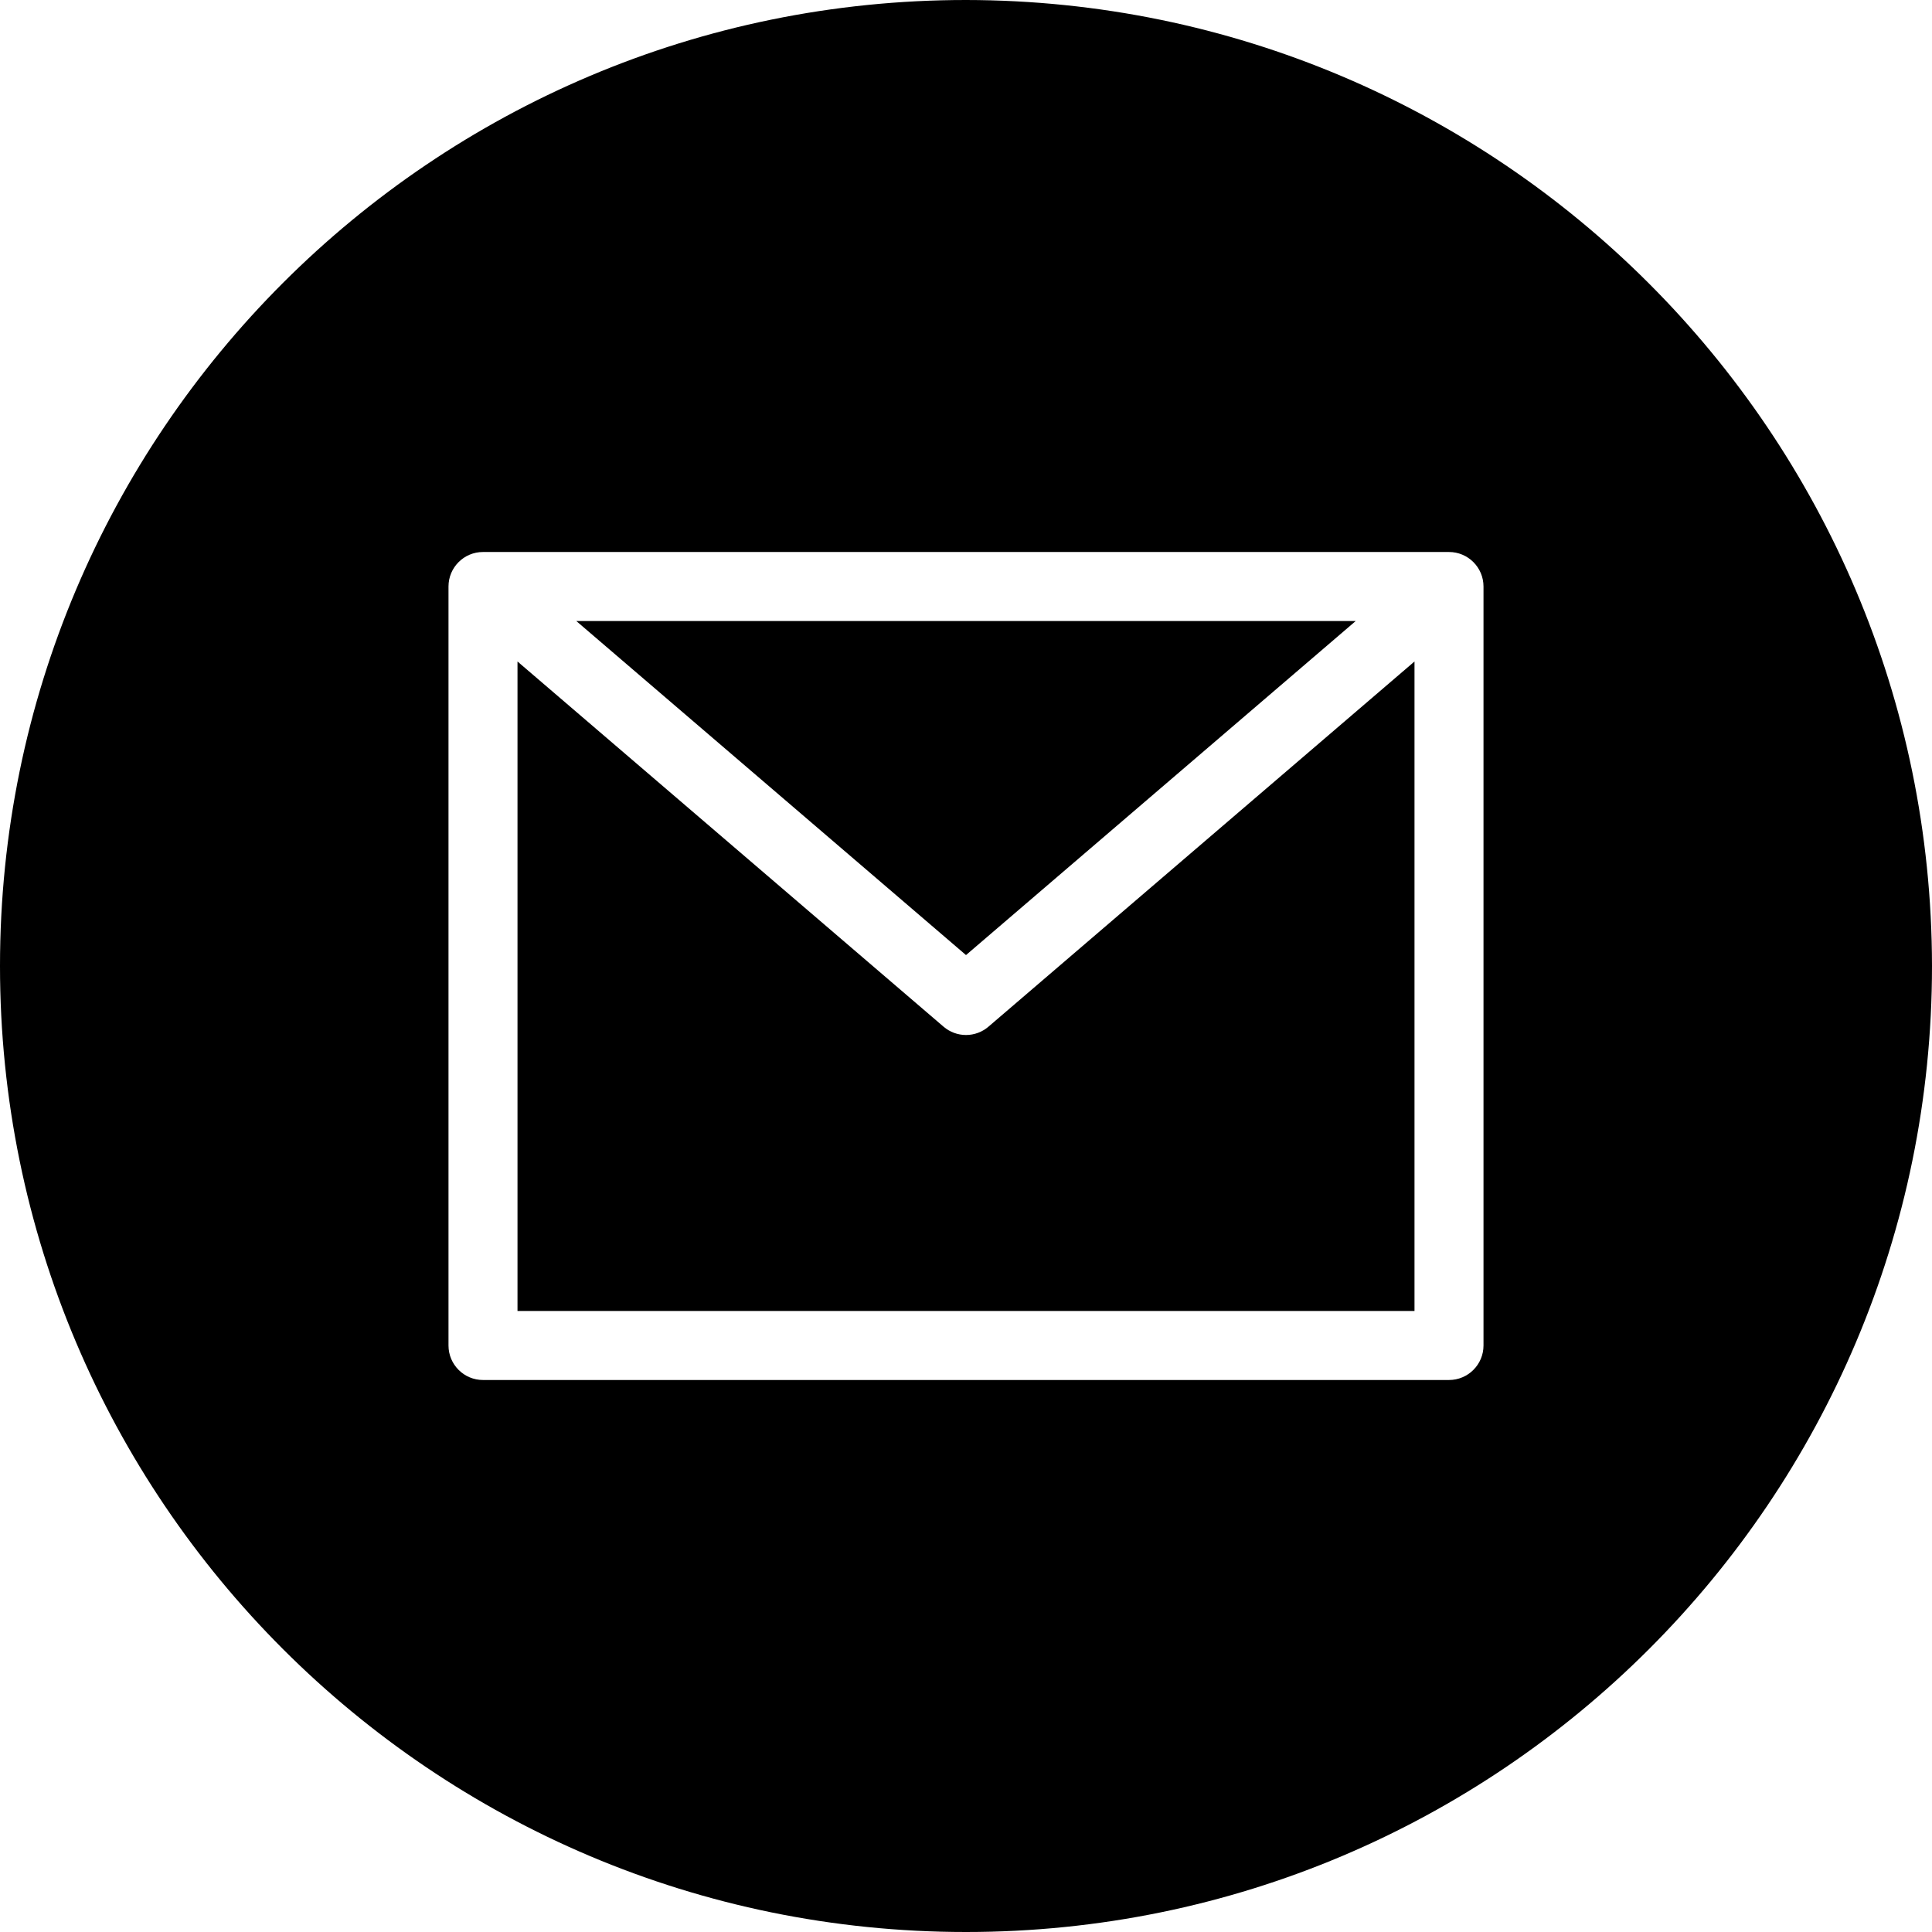
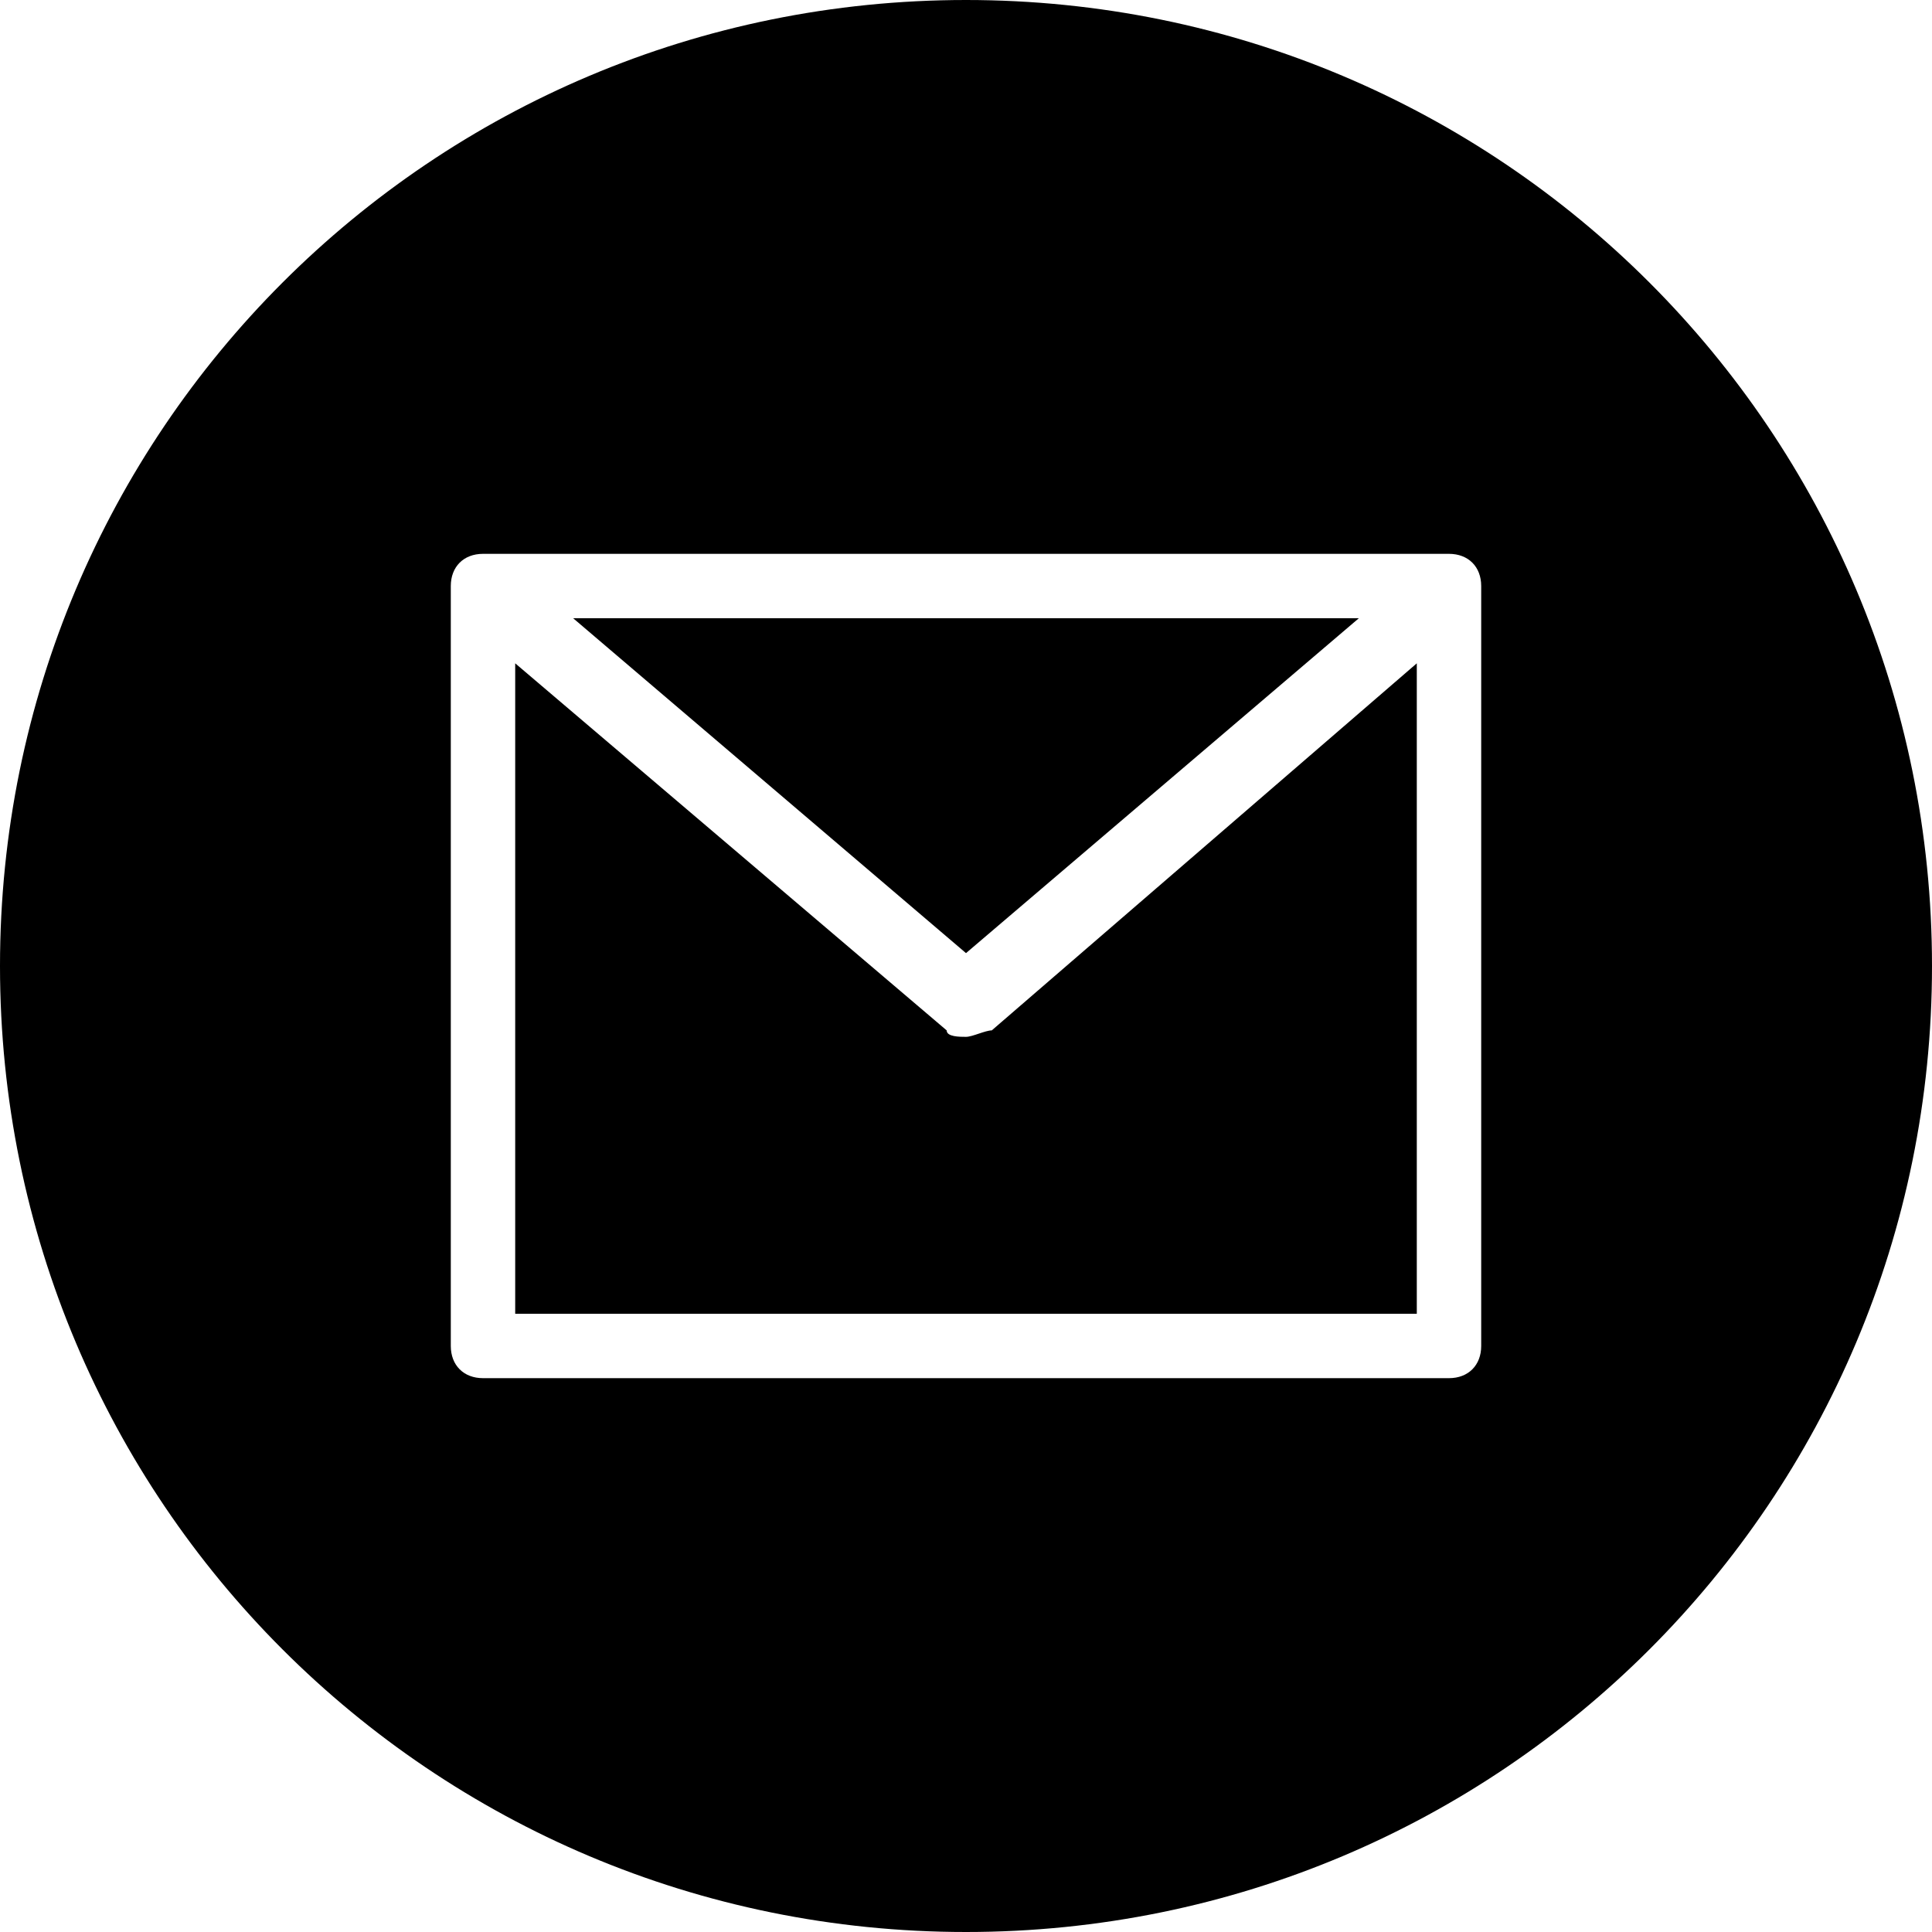
- <svg xmlns="http://www.w3.org/2000/svg" height="448pt" viewBox="0 0 448 448" width="448pt">
-   <path d="m314.375 144h-180.75l90.375 77.465zm0 0" />
-   <path d="m224 240c-1.91 0-3.758-.684-5.207-1.93l-98.793-84.68v150.609h208v-150.609l-98.793 84.68c-1.449 1.246-3.297 1.93-5.207 1.93zm0 0" />
-   <path d="m224 0c-123.711 0-224 100.289-224 224s100.289 224 224 224 224-100.289 224-224c-.141-123.652-100.348-223.859-224-224zm120 312c0 4.418-3.582 8-8 8h-224c-4.418 0-8-3.582-8-8v-176c0-4.418 3.582-8 8-8h224c4.418 0 8 3.582 8 8zm0 0" />
+ <svg xmlns="http://www.w3.org/2000/svg" version="1.1" id="Laag_1" x="0px" y="0px" viewBox="0 0 30 30" style="enable-background:new 0 0 30 30;" xml:space="preserve">
+   <path d="M21.1,9.6H8.9l6.1,5.2L21.1,9.6z" />
+   <path d="M15,16.1c-0.1,0-0.3,0-0.3-0.1L8,10.3v10.1H22V10.3l-6.6,5.7C15.3,16,15.1,16.1,15,16.1z" />
+   <path d="M15,0C6.7,0,0,6.7,0,15s6.7,15,15,15s15-6.7,15-15C30,6.7,23.3,0,15,0z M23,20.9c0,0.3-0.2,0.5-0.5,0.5h-15  c-0.3,0-0.5-0.2-0.5-0.5V9.1c0-0.3,0.2-0.5,0.5-0.5h15c0.3,0,0.5,0.2,0.5,0.5V20.9z" />
</svg>
